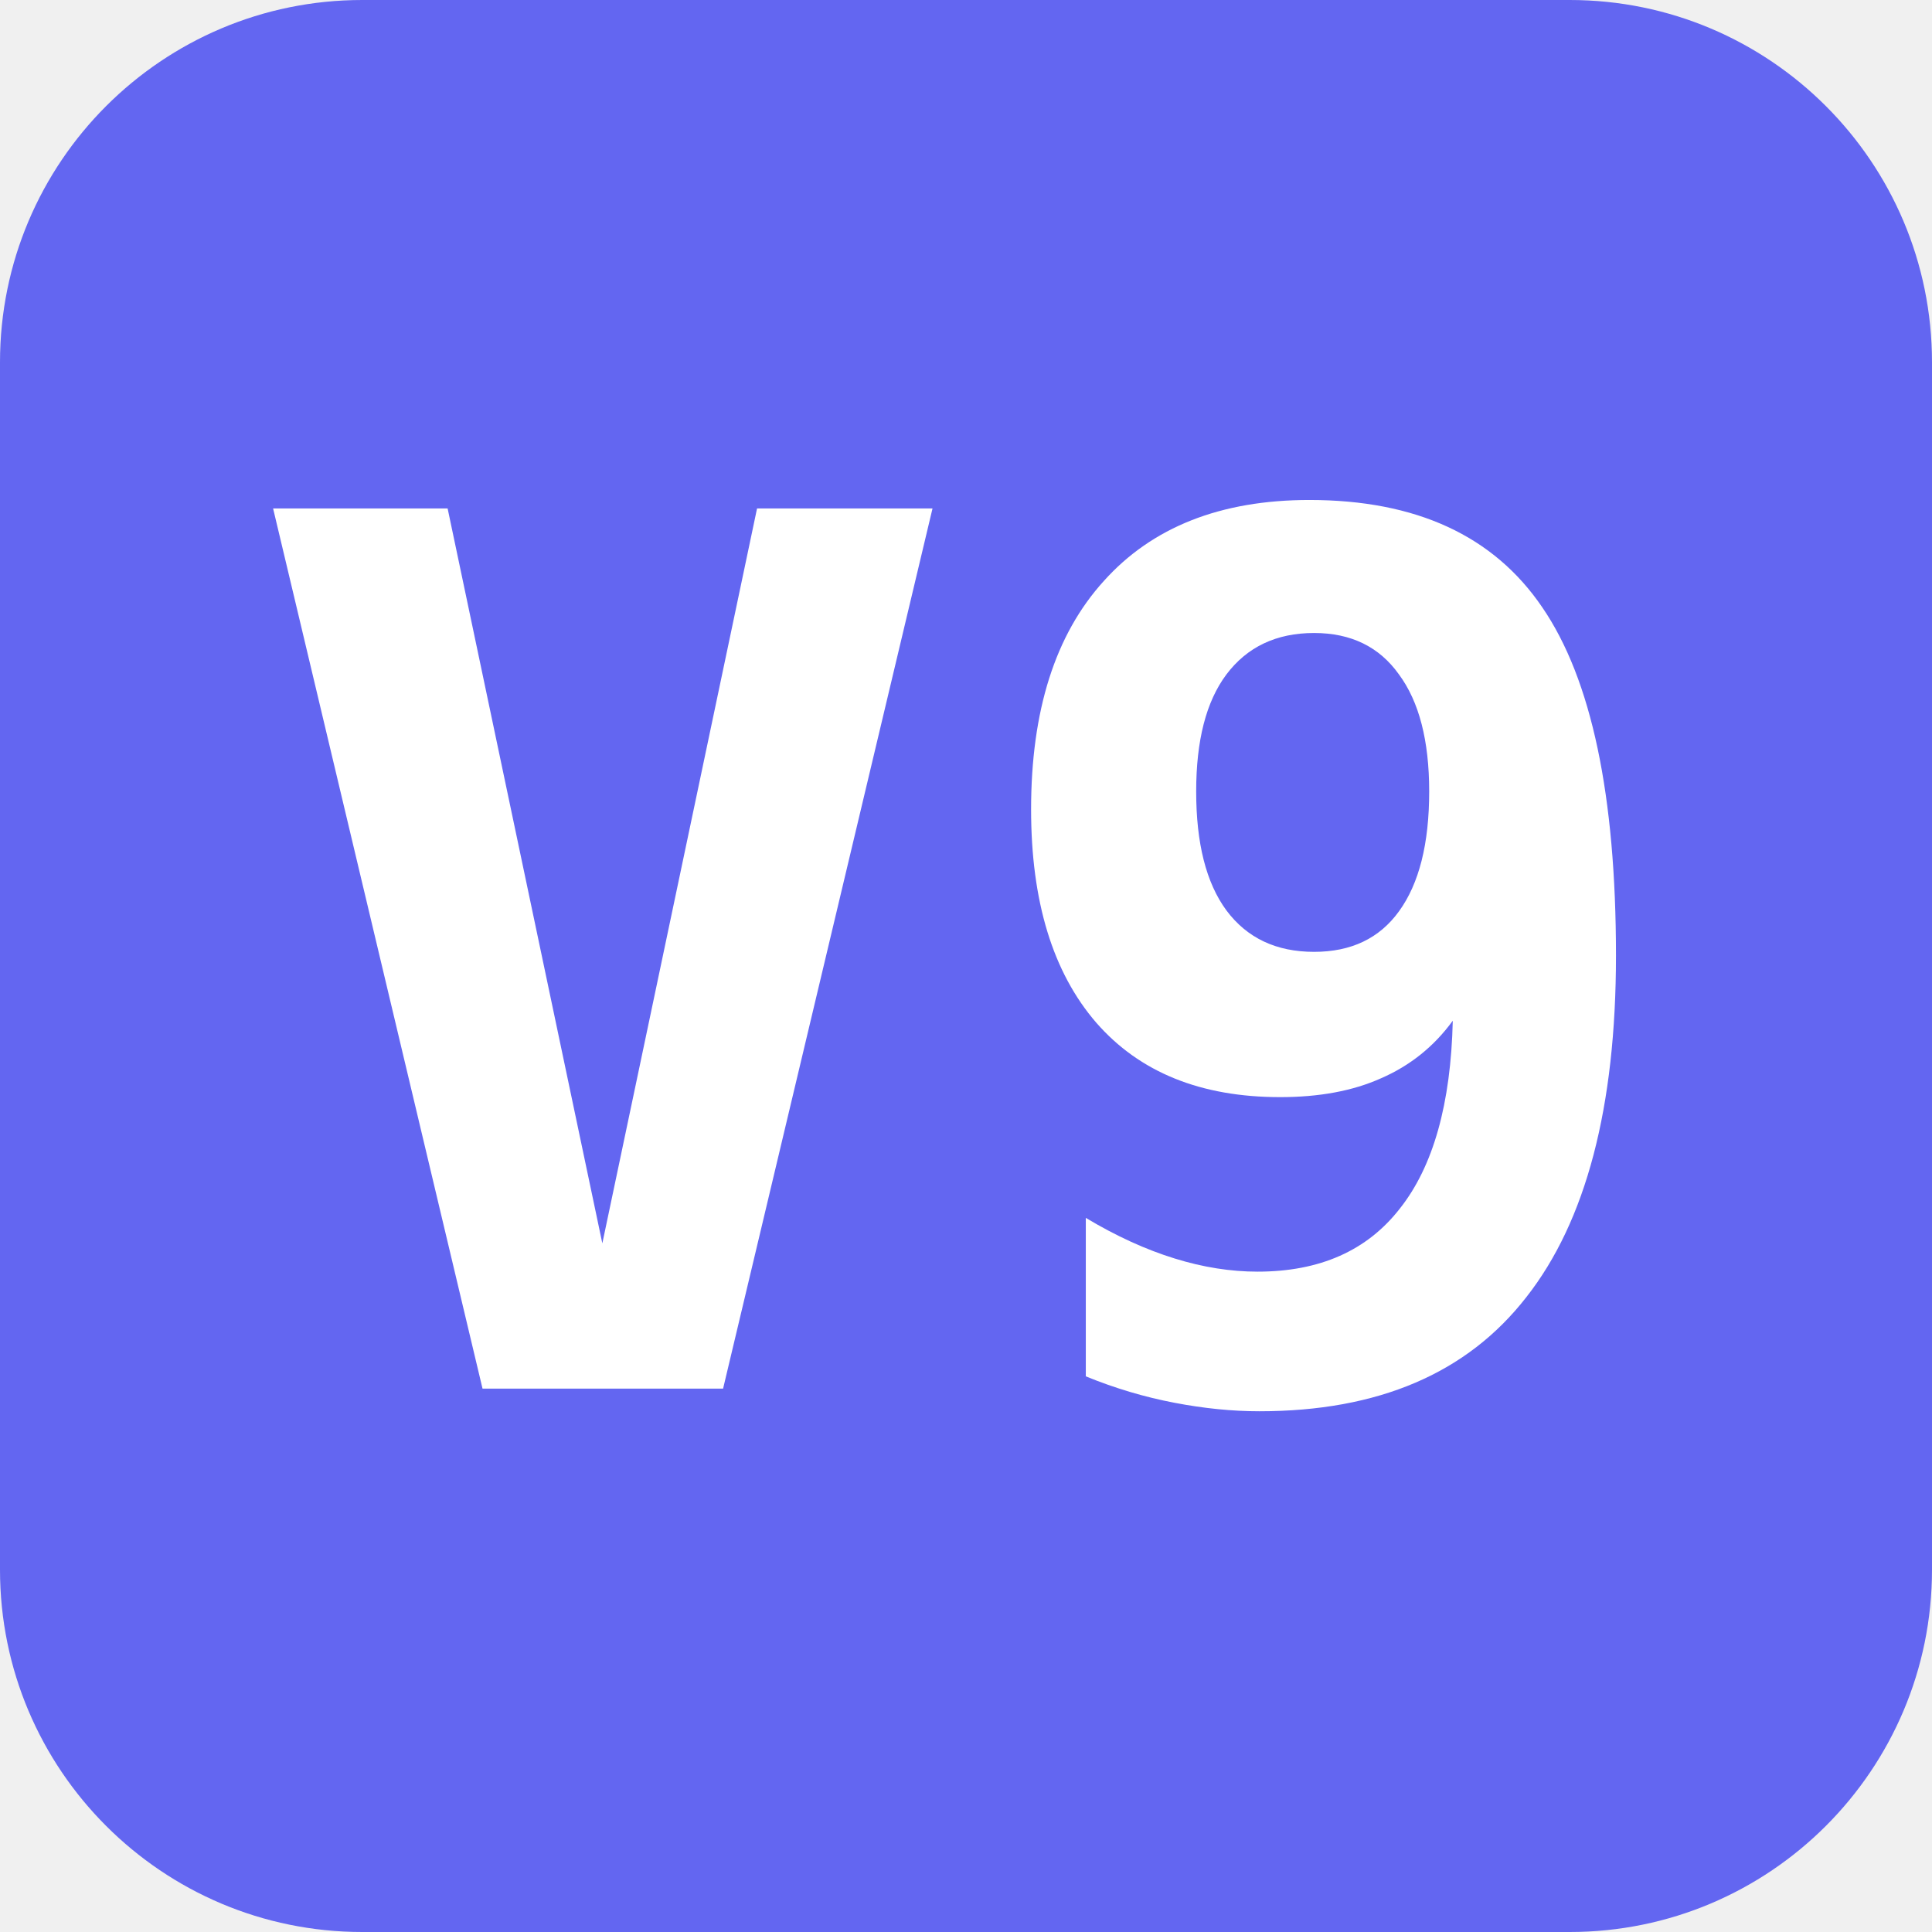
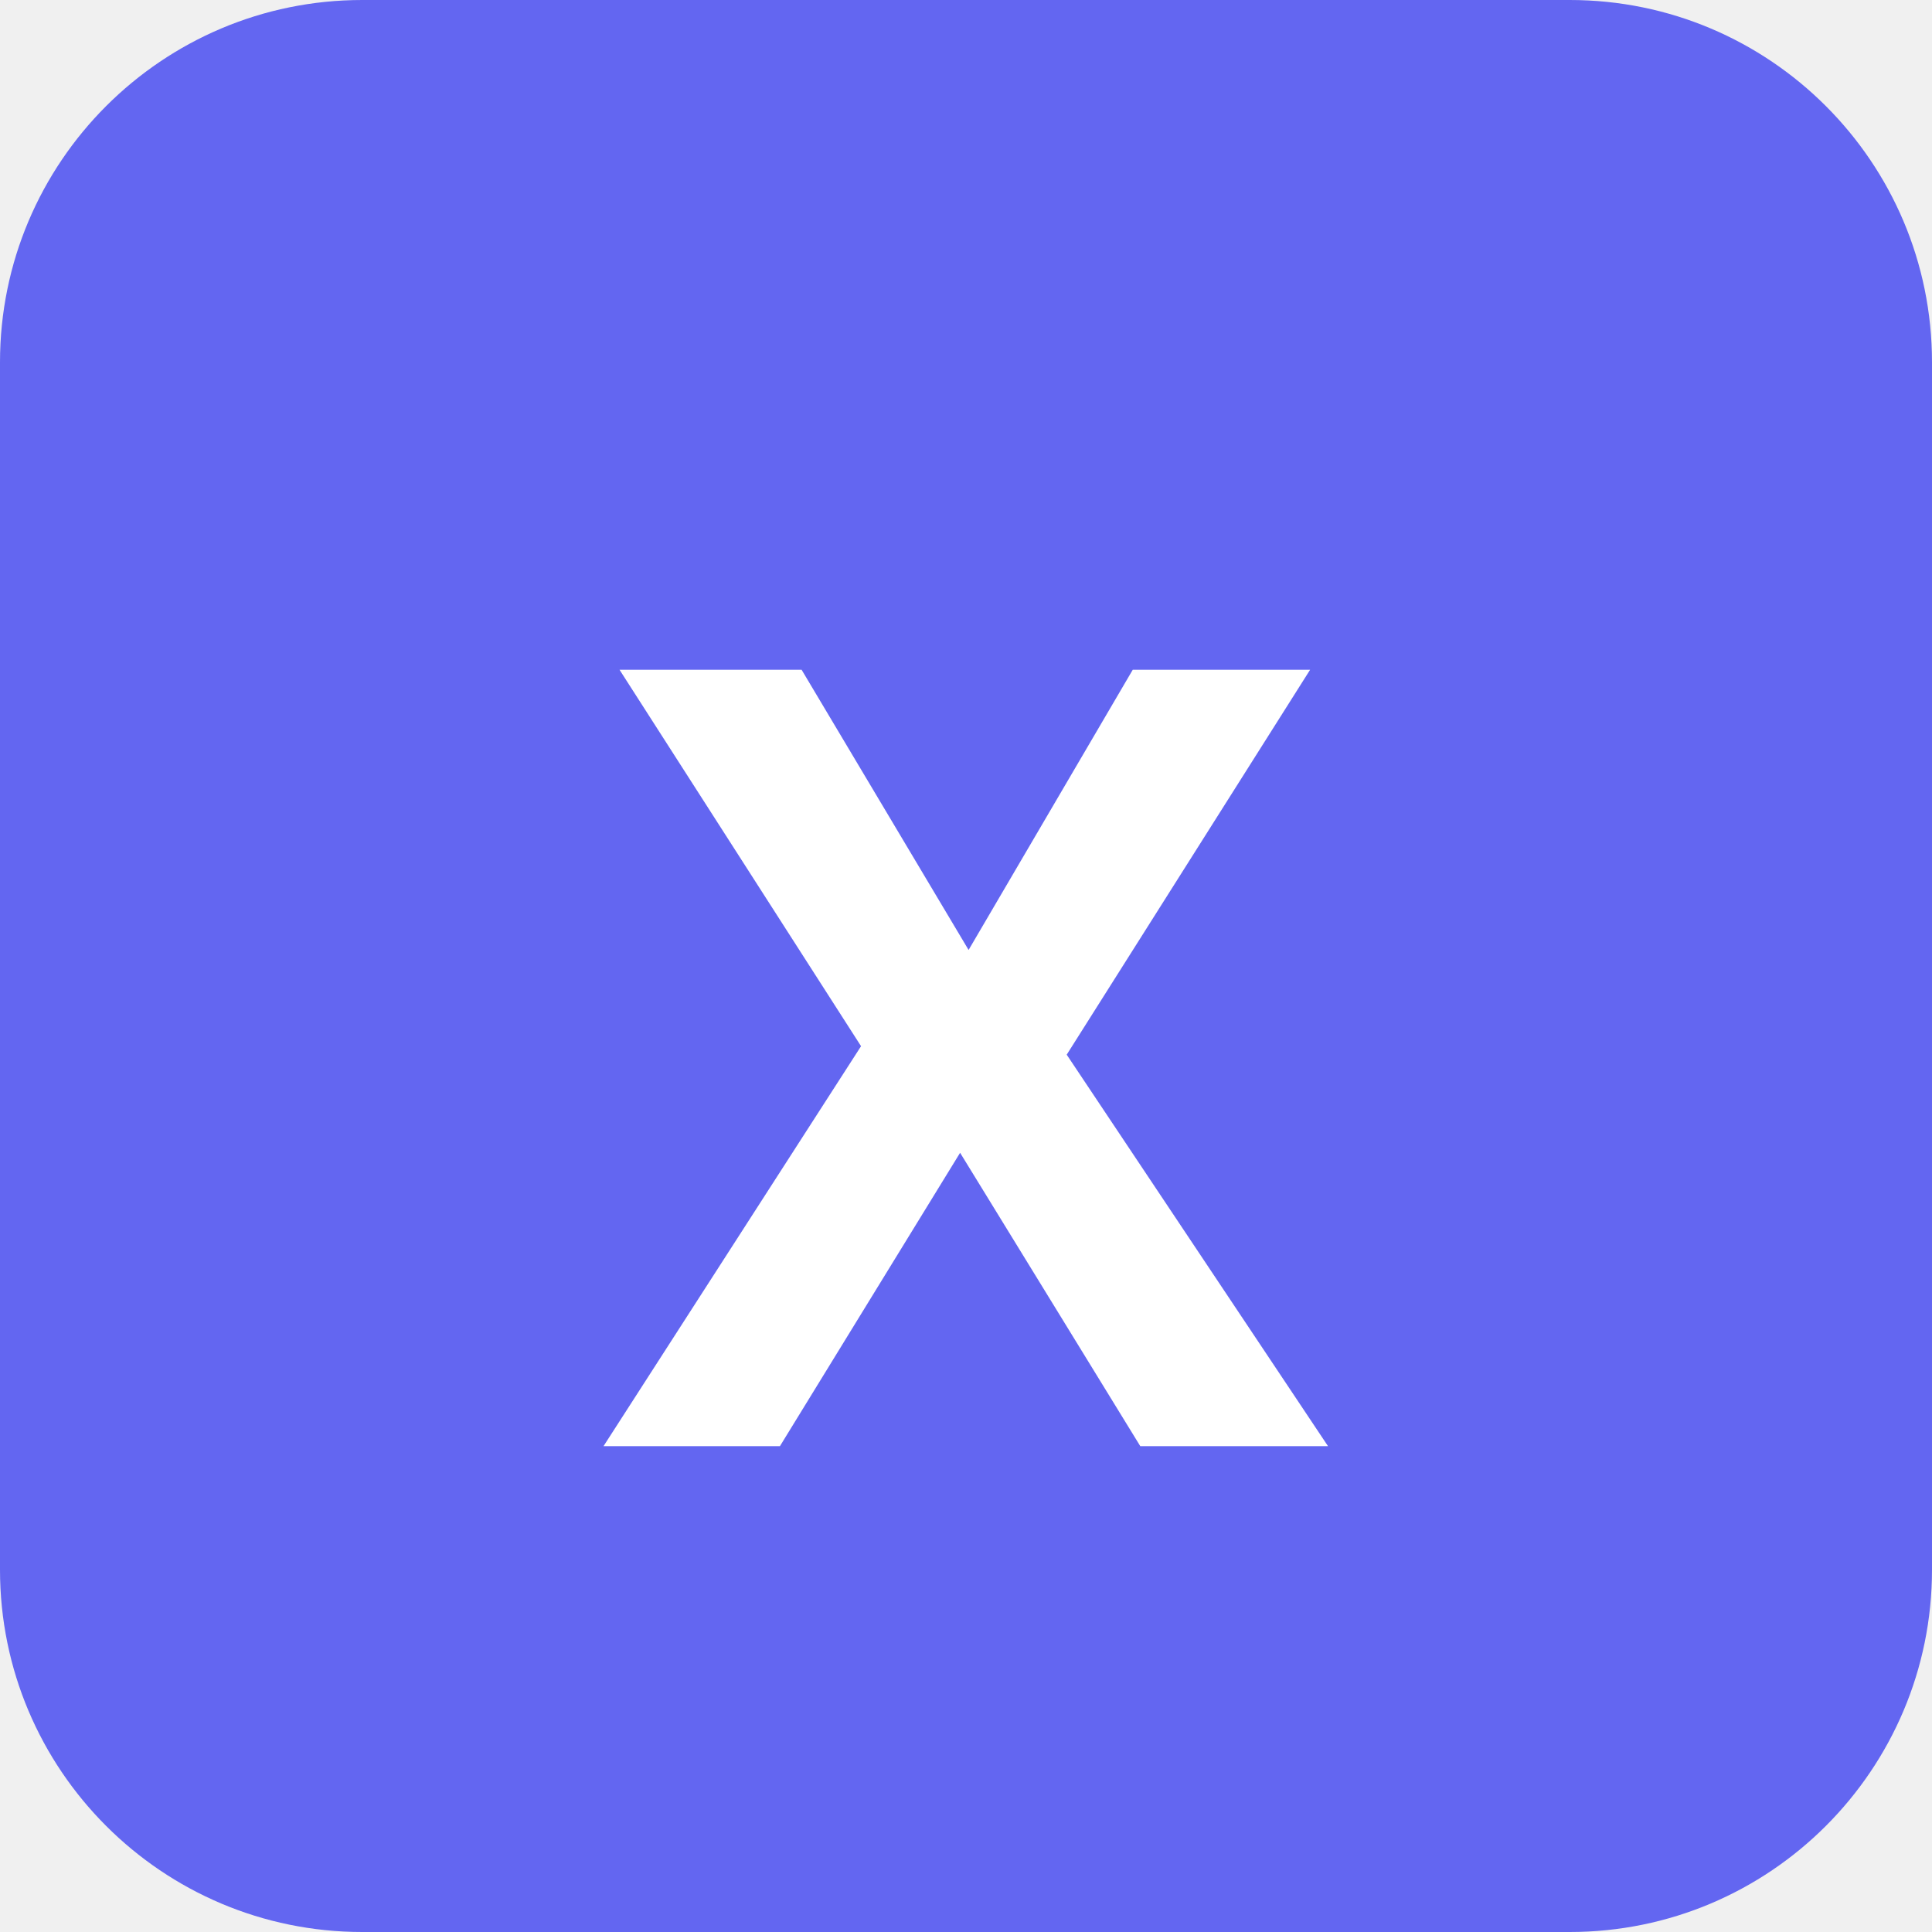
<svg xmlns="http://www.w3.org/2000/svg" viewBox="0 0 32 32">
  <rect width="32" height="32" rx="6" fill="#6366f1" />
-   <text x="16" y="23" font-size="20" font-weight="bold" fill="white" text-anchor="middle" font-family="monospace">V9</text>
+   <text x="50%" y="55%" text-anchor="middle" dominant-baseline="middle" font-family="system-ui" font-size="18" font-weight="700" fill="white">X</text>
</svg>
